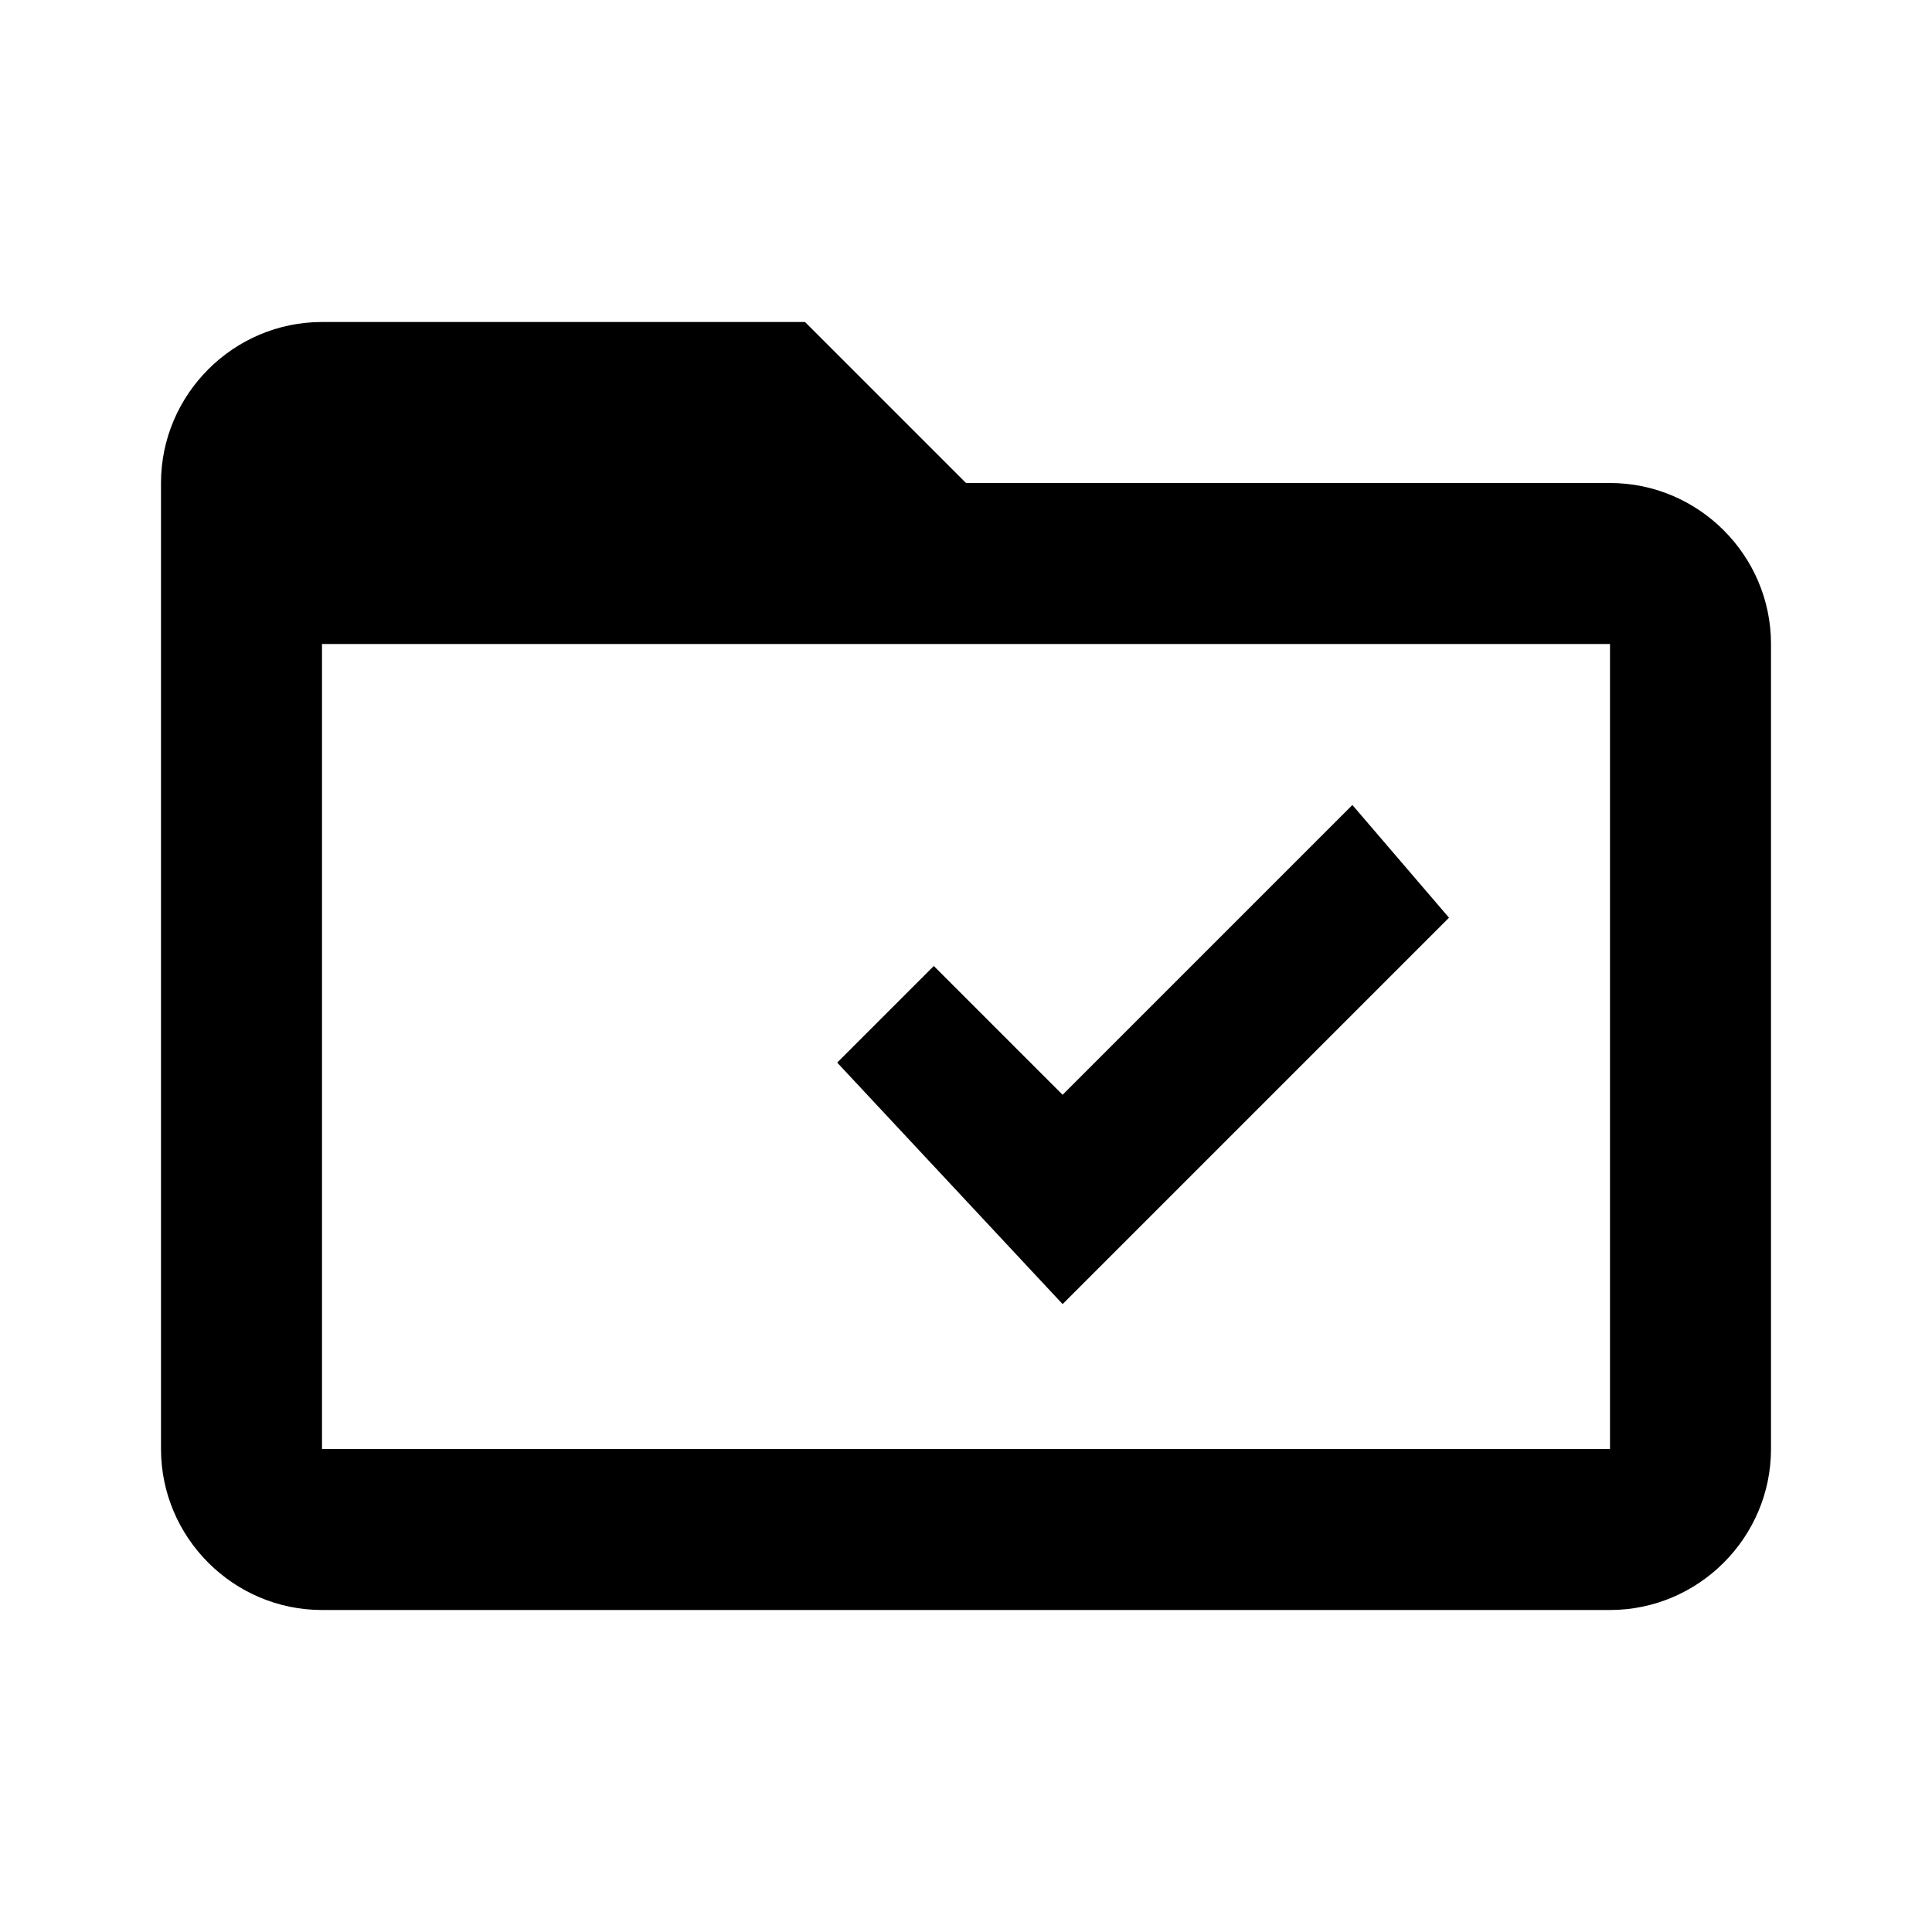
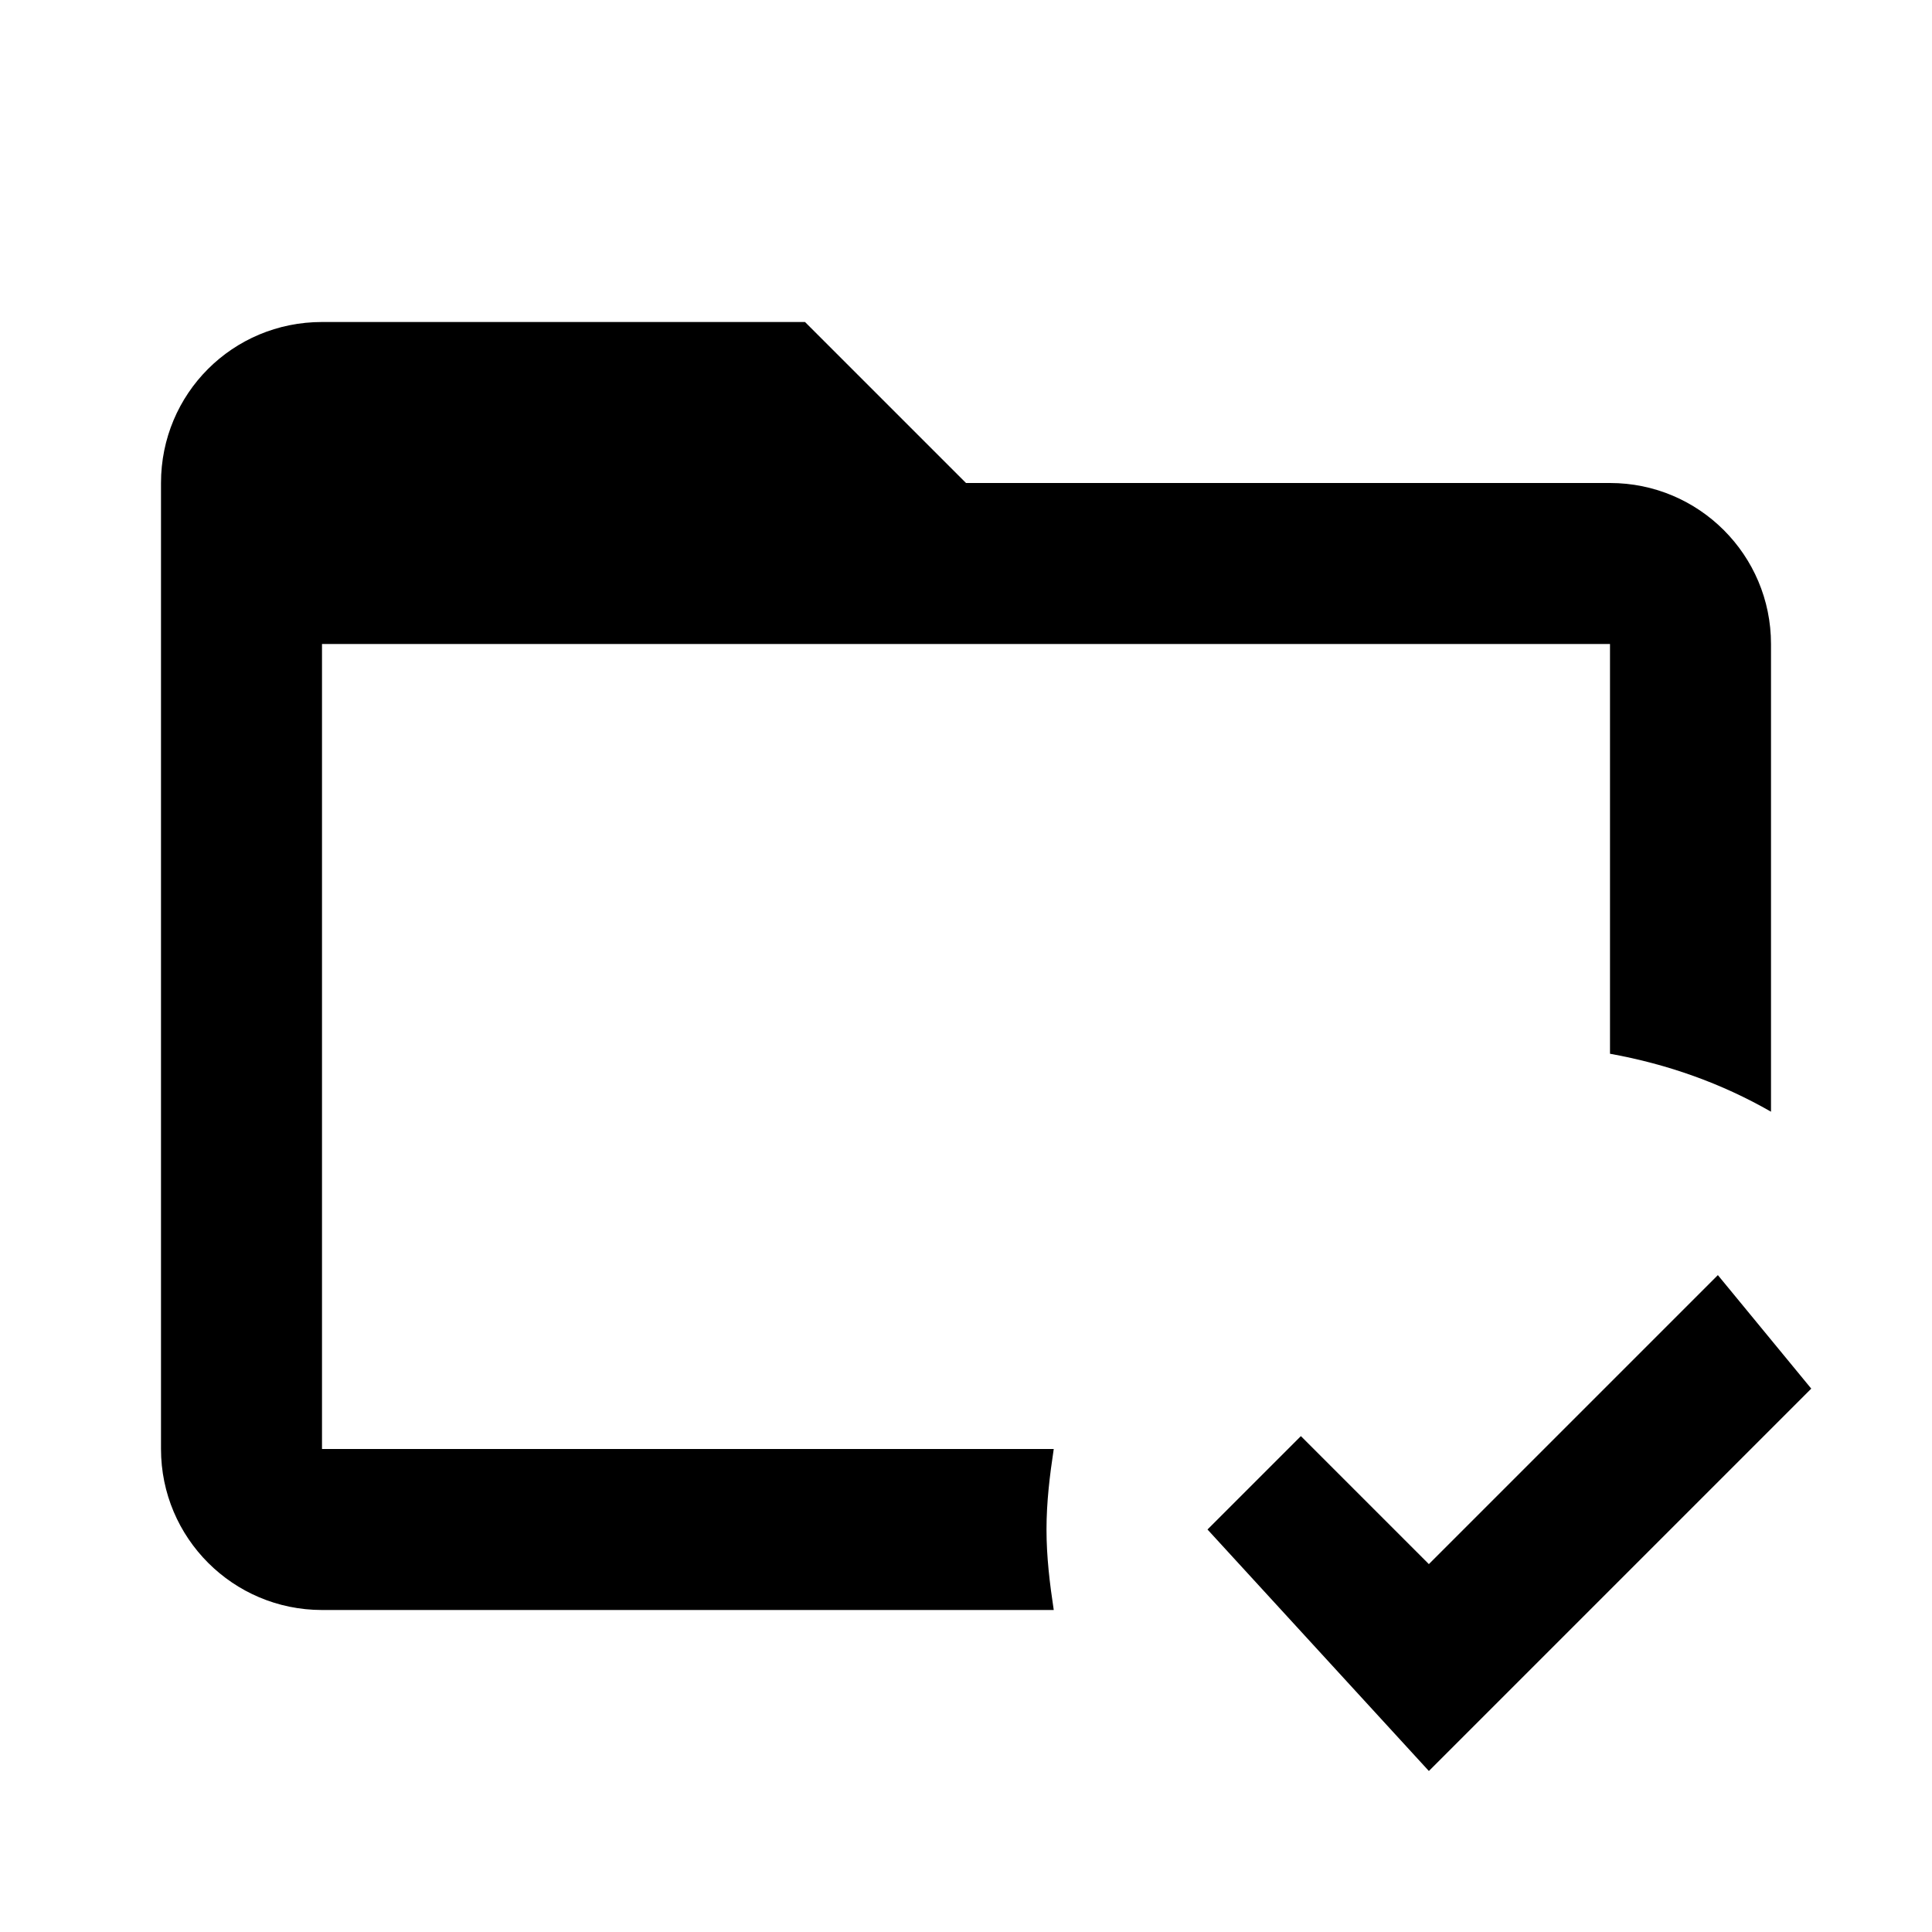
<svg xmlns="http://www.w3.org/2000/svg" viewBox="0 0 24 24">
-   <path d="M20 18H4V8h16m0-2h-8l-2-2H4c-1.1 0-2 .9-2 2v12c0 1.1.9 2 2 2h16c1.1 0 2-.9 2-2V8c0-1.1-.9-2-2-2m-6.8 10.2-2.8-3 1.2-1.2 1.6 1.6 3.6-3.6 1.2 1.4-4.8 4.8Z" />
+   <path d="M13 19c0 .34.04.67.09 1H4a2 2 0 0 1-2-2V6c0-1.11.89-2 2-2h6l2 2h8a2 2 0 0 1 2 2v5.81c-.61-.35-1.28-.59-2-.72V8H4v10h9.09c-.05.33-.09.66-.09 1m8.34-3.16-3.59 3.59-1.59-1.59L15 19l2.75 3 4.75-4.75-1.16-1.41Z" />
</svg>
